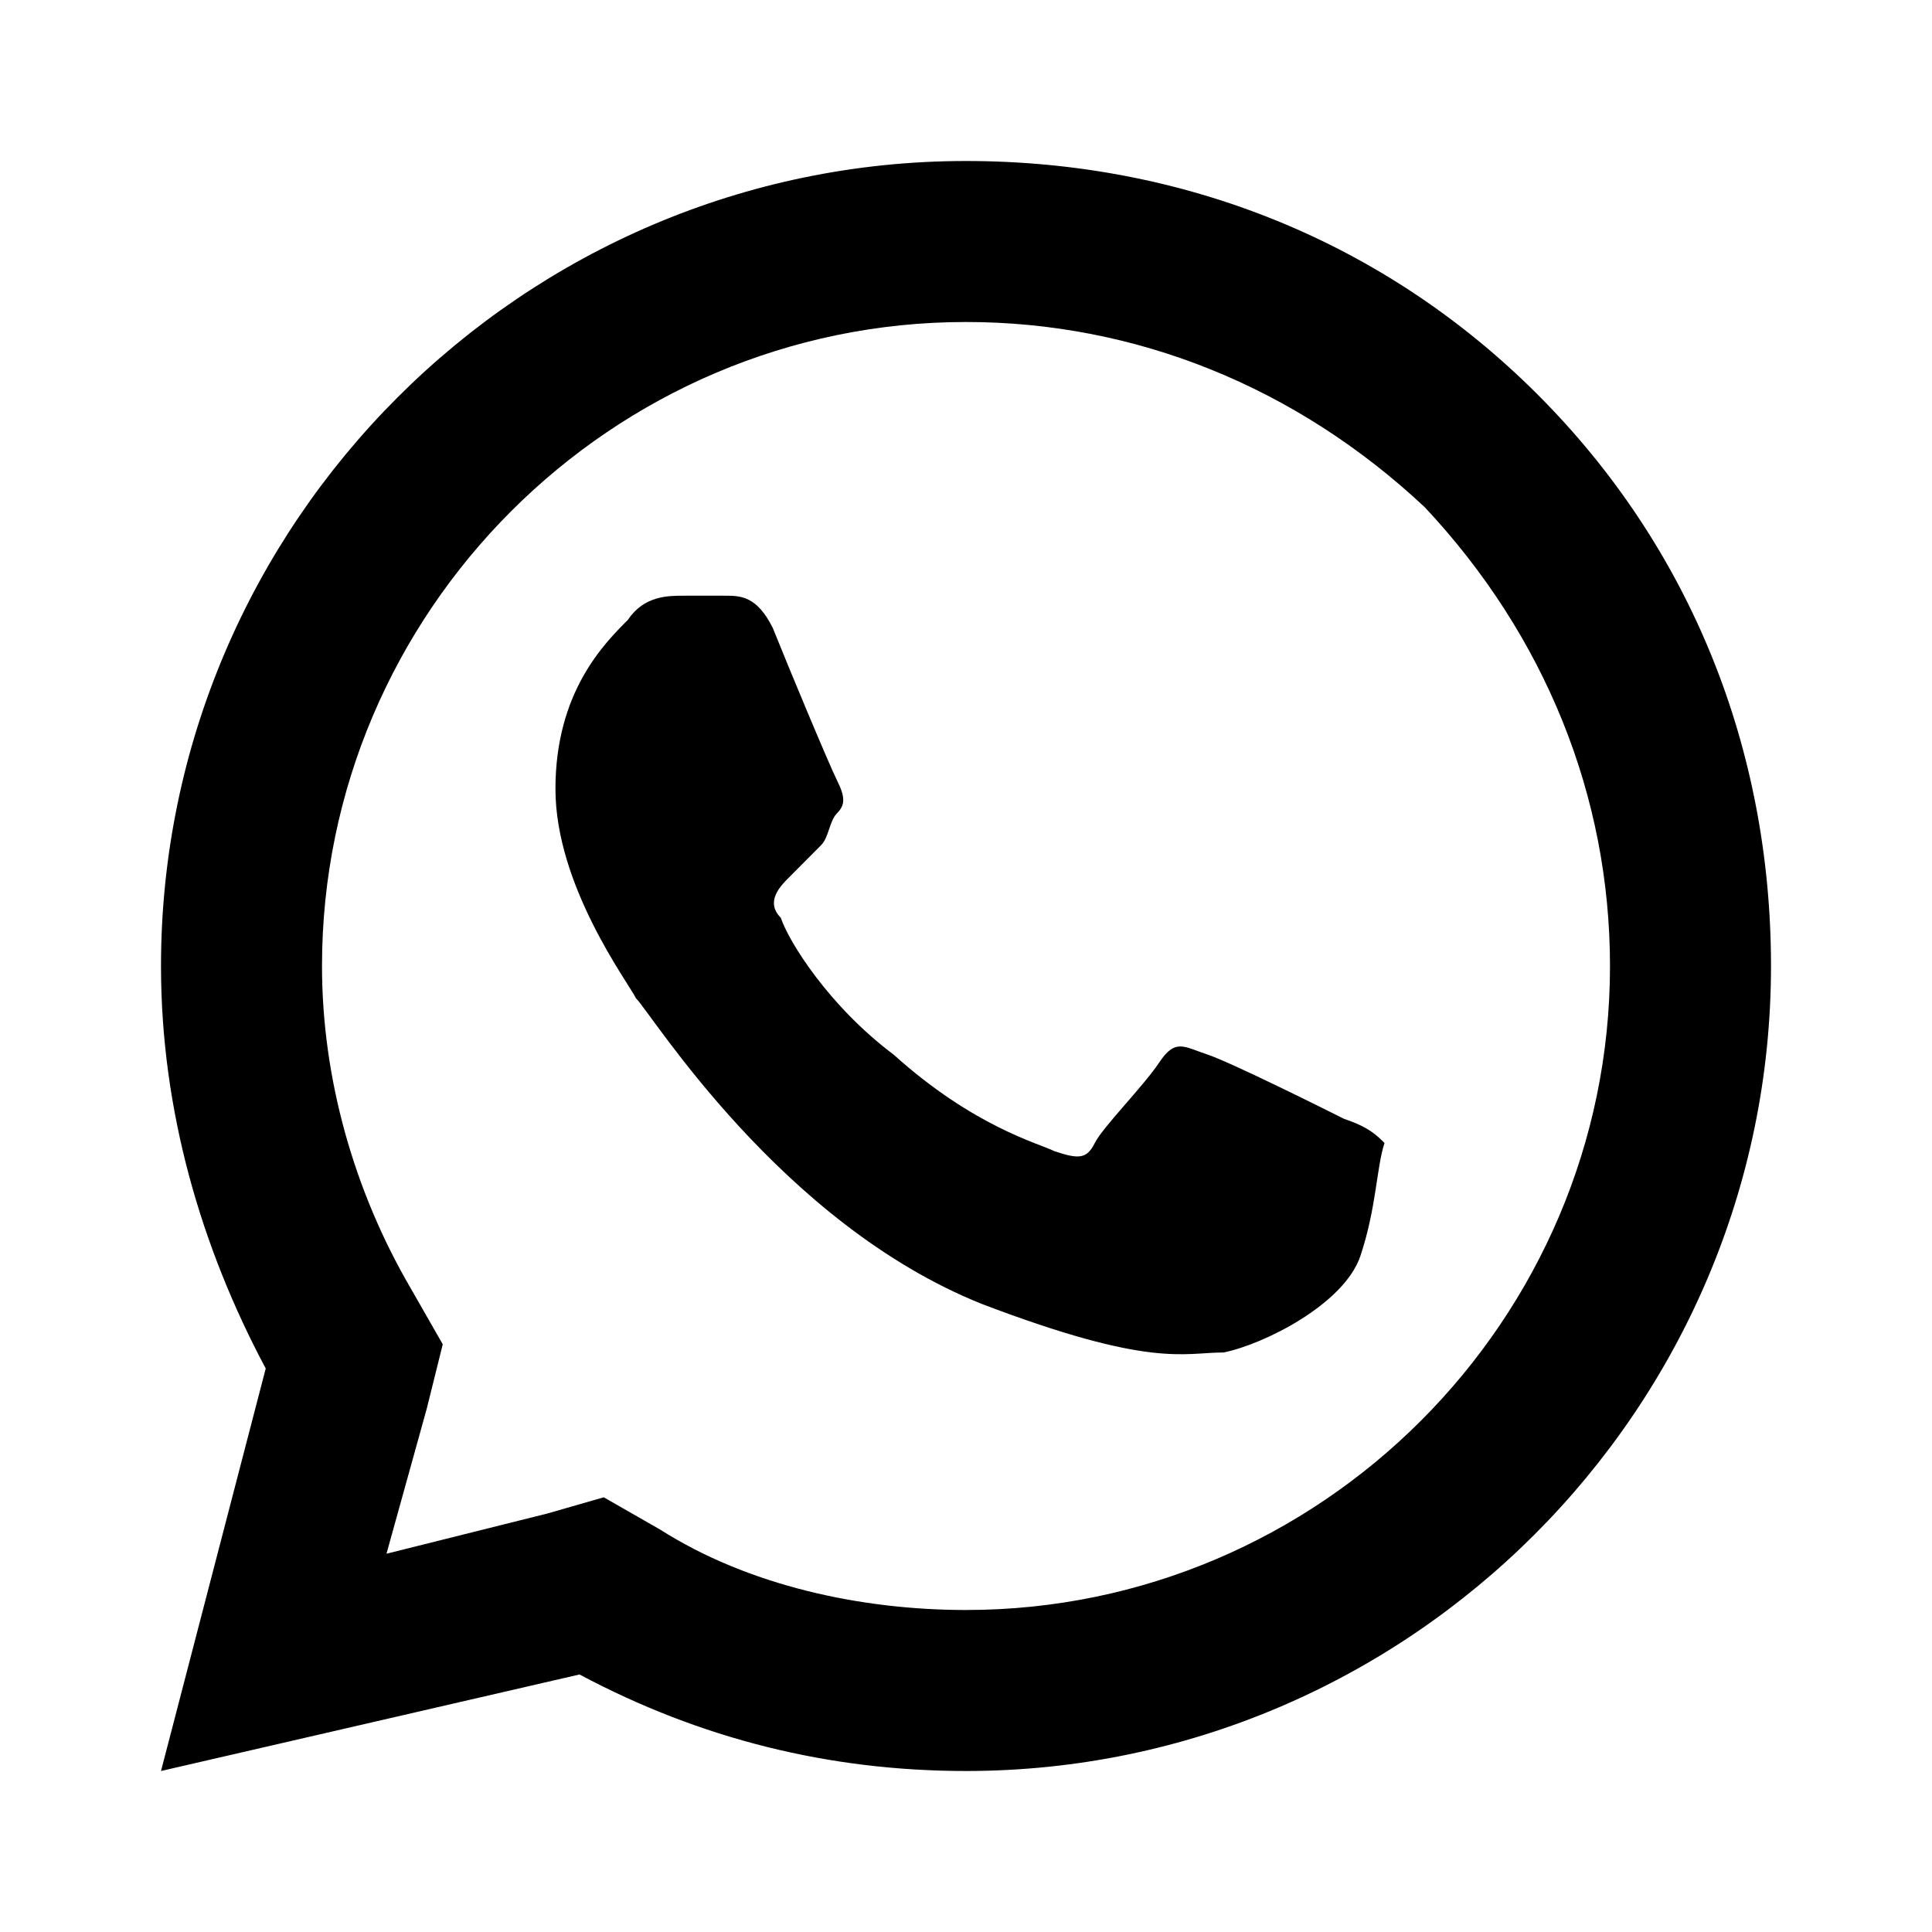
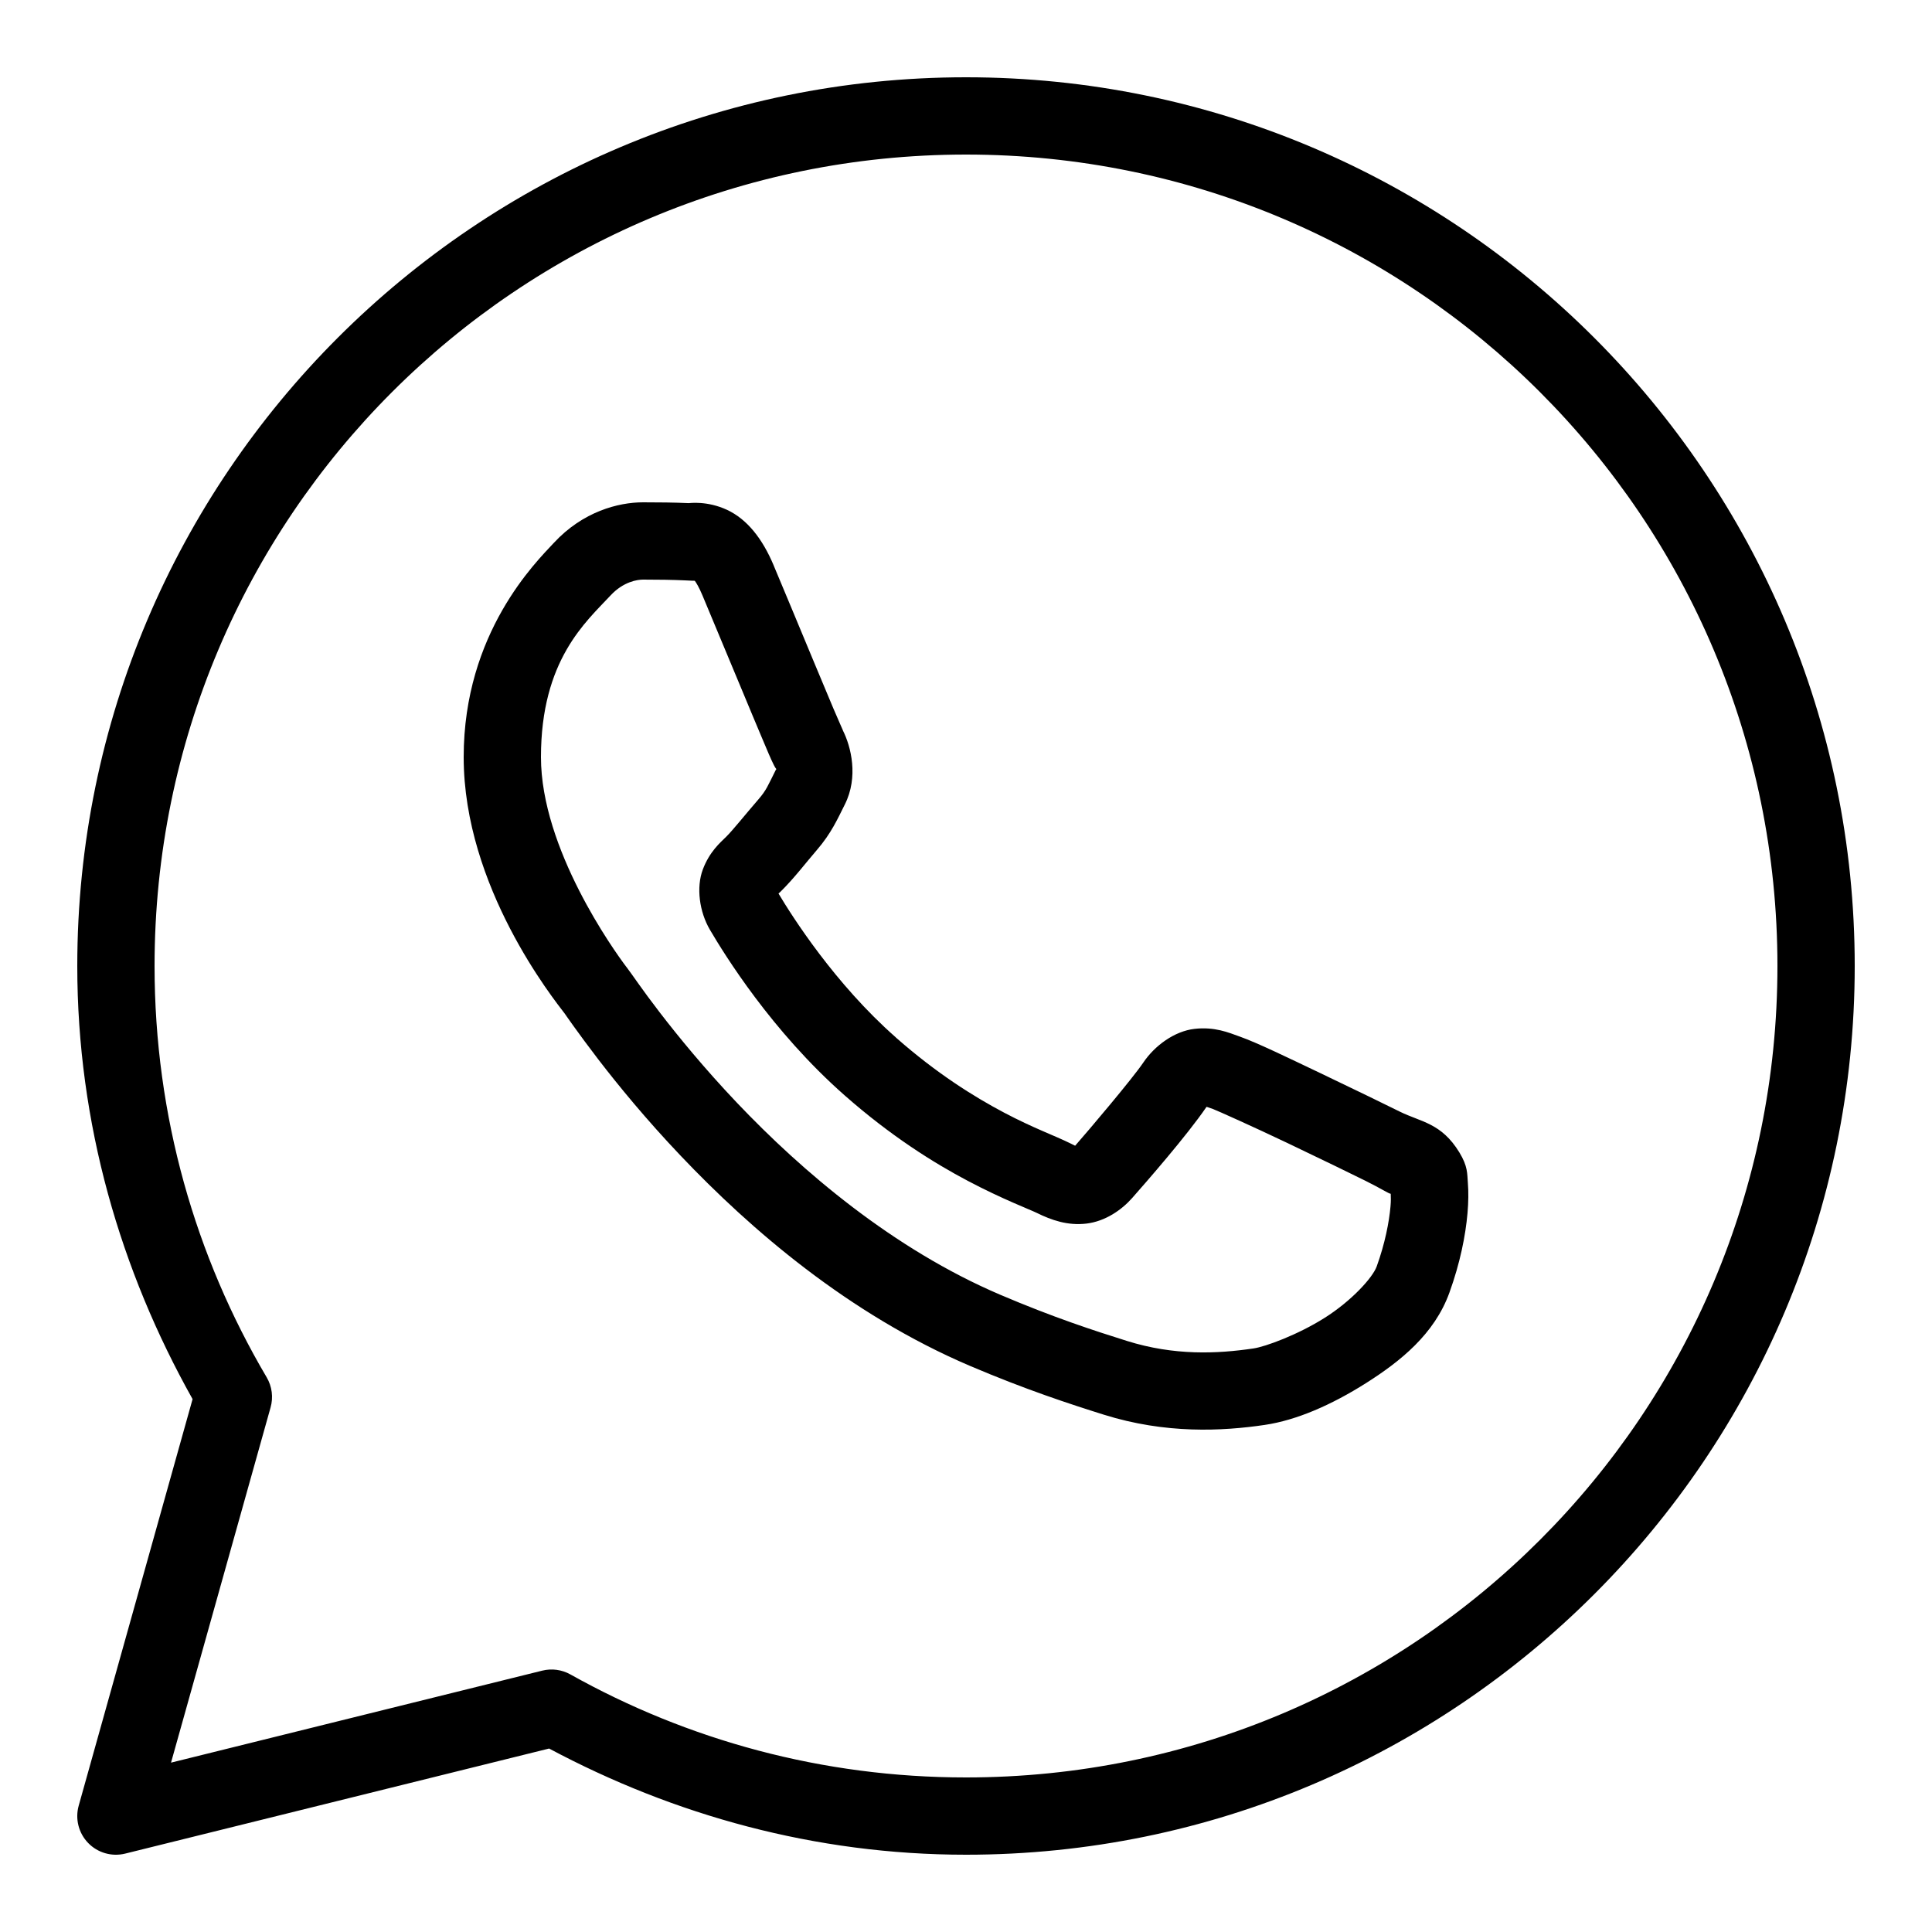
- <svg xmlns="http://www.w3.org/2000/svg" x="0px" y="0px" width="100" height="100" viewBox="0 0 24 24" fill="currentColor">
-   <path d="M 12 2 C 6.5 2 2 6.5 2 12 C 2 13.8 2.501 15.5 3.301 17 L 2 22 L 7.199 20.801 C 8.699 21.601 10.3 22 12 22 C 17.5 22 22 17.5 22 12 C 22 9.3 21 6.8 19.1 4.9 C 17.2 3 14.7 2 12 2 z M 12 4 C 14.1 4 16.099 4.801 17.699 6.301 C 19.199 7.901 20 9.9 20 12 C 20 16.4 16.4 20 12 20 C 10.7 20 9.299 19.7 8.199 19 L 7.5 18.6 L 6.801 18.801 L 4.801 19.301 L 5.301 17.5 L 5.5 16.699 L 5.1 16 C 4.4 14.8 4 13.4 4 12 C 4 7.6 7.6 4 12 4 z M 8.5 7.4 C 8.3 7.4 8.001 7.399 7.801 7.699 C 7.501 7.999 6.9 8.601 6.9 9.801 C 6.9 11.001 7.8 12.2 7.9 12.4 C 8.1 12.6 9.699 15.199 12.199 16.199 C 14.299 16.999 14.699 16.801 15.199 16.801 C 15.699 16.701 16.7 16.2 16.9 15.6 C 17.1 15 17.099 14.499 17.199 14.199 C 17.099 14.099 16.999 14 16.699 13.9 C 16.499 13.8 15.3 13.2 15 13.1 C 14.7 13 14.6 12.899 14.4 13.199 C 14.2 13.499 13.7 13.999 13.6 14.199 C 13.5 14.399 13.4 14.401 13.1 14.301 C 12.9 14.201 12.1 14 11.1 13.1 C 10.3 12.5 9.799 11.7 9.699 11.4 C 9.499 11.2 9.701 11 9.801 10.9 L 10.199 10.5 C 10.299 10.4 10.3 10.2 10.4 10.1 C 10.5 10 10.5 9.899 10.4 9.699 C 10.3 9.499 9.8 8.301 9.6 7.801 C 9.4 7.401 9.2 7.4 9 7.4 L 8.5 7.4 z" />
+ <svg xmlns="http://www.w3.org/2000/svg" x="0px" y="0px" width="100" height="100" viewBox="0 0 50 50" fill="currentColor">
+   <path d="M 25 2 C 12.31 2 2 12.31 2 25 C 2 29.079 3.119 32.886 4.984 36.209 L 2.037 46.73 A 1 1 0 0 0 3.24 47.971 L 14.211 45.252 C 17.435 46.973 21.093 48 25 48 C 37.69 48 48 37.69 48 25 C 48 12.31 37.69 2 25 2 z M 25 4 C 36.61 4 46 13.39 46 25 C 46 36.61 36.61 46 25 46 C 21.278 46 17.792 45.03 14.762 43.334 A 1 1 0 0 0 14.033 43.236 L 4.426 45.617 L 7.002 36.426 A 1 1 0 0 0 6.902 35.646 C 5.061 32.524 4 28.89 4 25 C 4 13.39 13.39 4 25 4 z M 16.643 13 C 16.002 13 15.086 13.238 14.334 14.049 C 13.882 14.536 12 16.37 12 19.594 C 12 22.955 14.331 25.856 14.613 26.229 L 14.615 26.229 L 14.615 26.23 C 14.588 26.195 14.973 26.752 15.486 27.42 C 16 28.088 16.717 28.965 17.619 29.914 C 19.423 31.813 21.958 34.007 25.105 35.35 C 26.555 35.967 27.698 36.339 28.564 36.611 C 30.17 37.115 31.632 37.039 32.73 36.877 C 33.553 36.756 34.457 36.361 35.352 35.795 C 36.246 35.229 37.123 34.525 37.51 33.455 C 37.787 32.688 37.928 31.98 37.979 31.396 C 38.004 31.105 38.007 30.848 37.988 30.609 C 37.969 30.371 37.99 30.189 37.768 29.824 C 37.302 29.06 36.775 29.04 36.225 28.768 C 35.919 28.616 35.049 28.191 34.176 27.775 C 33.304 27.36 32.549 26.992 32.084 26.826 C 31.79 26.72 31.432 26.568 30.914 26.627 C 30.397 26.686 29.885 27.059 29.588 27.5 C 29.306 27.918 28.17 29.258 27.824 29.652 C 27.82 29.65 27.85 29.663 27.713 29.596 C 27.285 29.384 26.761 29.204 25.986 28.795 C 25.212 28.386 24.242 27.783 23.182 26.848 L 23.182 26.846 C 21.603 25.456 20.497 23.711 20.148 23.125 C 20.172 23.097 20.146 23.131 20.195 23.082 L 20.197 23.08 C 20.554 22.729 20.87 22.31 21.137 22.002 C 21.515 21.566 21.682 21.181 21.863 20.822 C 22.224 20.106 22.023 19.319 21.814 18.904 L 21.814 18.902 C 21.829 18.931 21.702 18.65 21.564 18.326 C 21.427 18.001 21.252 17.58 21.064 17.131 C 20.69 16.233 20.272 15.225 20.023 14.635 L 20.023 14.633 C 19.731 13.938 19.334 13.437 18.816 13.195 C 18.298 12.954 17.841 13.022 17.822 13.021 L 17.82 13.021 C 17.451 13.004 17.045 13 16.643 13 z M 16.643 15 C 17.028 15 17.408 15.005 17.727 15.02 C 18.054 15.036 18.034 15.037 17.971 15.008 C 17.907 14.978 17.994 14.968 18.18 15.41 C 18.423 15.988 18.843 16.999 19.219 17.9 C 19.407 18.351 19.582 18.774 19.723 19.105 C 19.863 19.437 19.939 19.622 20.027 19.799 L 20.027 19.801 L 20.029 19.803 C 20.116 19.973 20.108 19.864 20.078 19.924 C 19.867 20.343 19.838 20.445 19.625 20.691 C 19.3 21.066 18.968 21.483 18.793 21.656 C 18.639 21.807 18.362 22.042 18.189 22.502 C 18.016 22.963 18.097 23.595 18.375 24.066 C 18.745 24.695 19.964 26.679 21.859 28.348 C 23.053 29.4 24.165 30.096 25.053 30.564 C 25.941 31.033 26.664 31.307 26.826 31.387 C 27.211 31.577 27.631 31.725 28.119 31.666 C 28.608 31.607 29.029 31.311 29.297 31.008 L 29.299 31.006 C 29.656 30.601 30.716 29.391 31.225 28.645 C 31.246 28.652 31.239 28.646 31.408 28.707 L 31.408 28.709 L 31.41 28.709 C 31.487 28.736 32.454 29.169 33.316 29.58 C 34.179 29.991 35.054 30.418 35.338 30.559 C 35.748 30.762 35.942 30.894 35.992 30.895 C 35.996 30.983 35.999 31.078 35.986 31.223 C 35.951 31.624 35.844 32.18 35.629 32.775 C 35.524 33.067 34.975 33.668 34.283 34.105 C 33.591 34.543 32.749 34.853 32.438 34.898 C 31.5 35.037 30.387 35.087 29.164 34.703 C 28.316 34.437 27.259 34.093 25.891 33.51 C 23.115 32.326 20.756 30.312 19.07 28.537 C 18.228 27.65 17.553 26.824 17.072 26.199 C 16.593 25.576 16.384 25.251 16.209 25.021 L 16.207 25.02 C 15.897 24.61 14 21.971 14 19.594 C 14 17.078 15.168 16.091 15.801 15.41 C 16.133 15.052 16.496 15 16.643 15 z" />
</svg>
